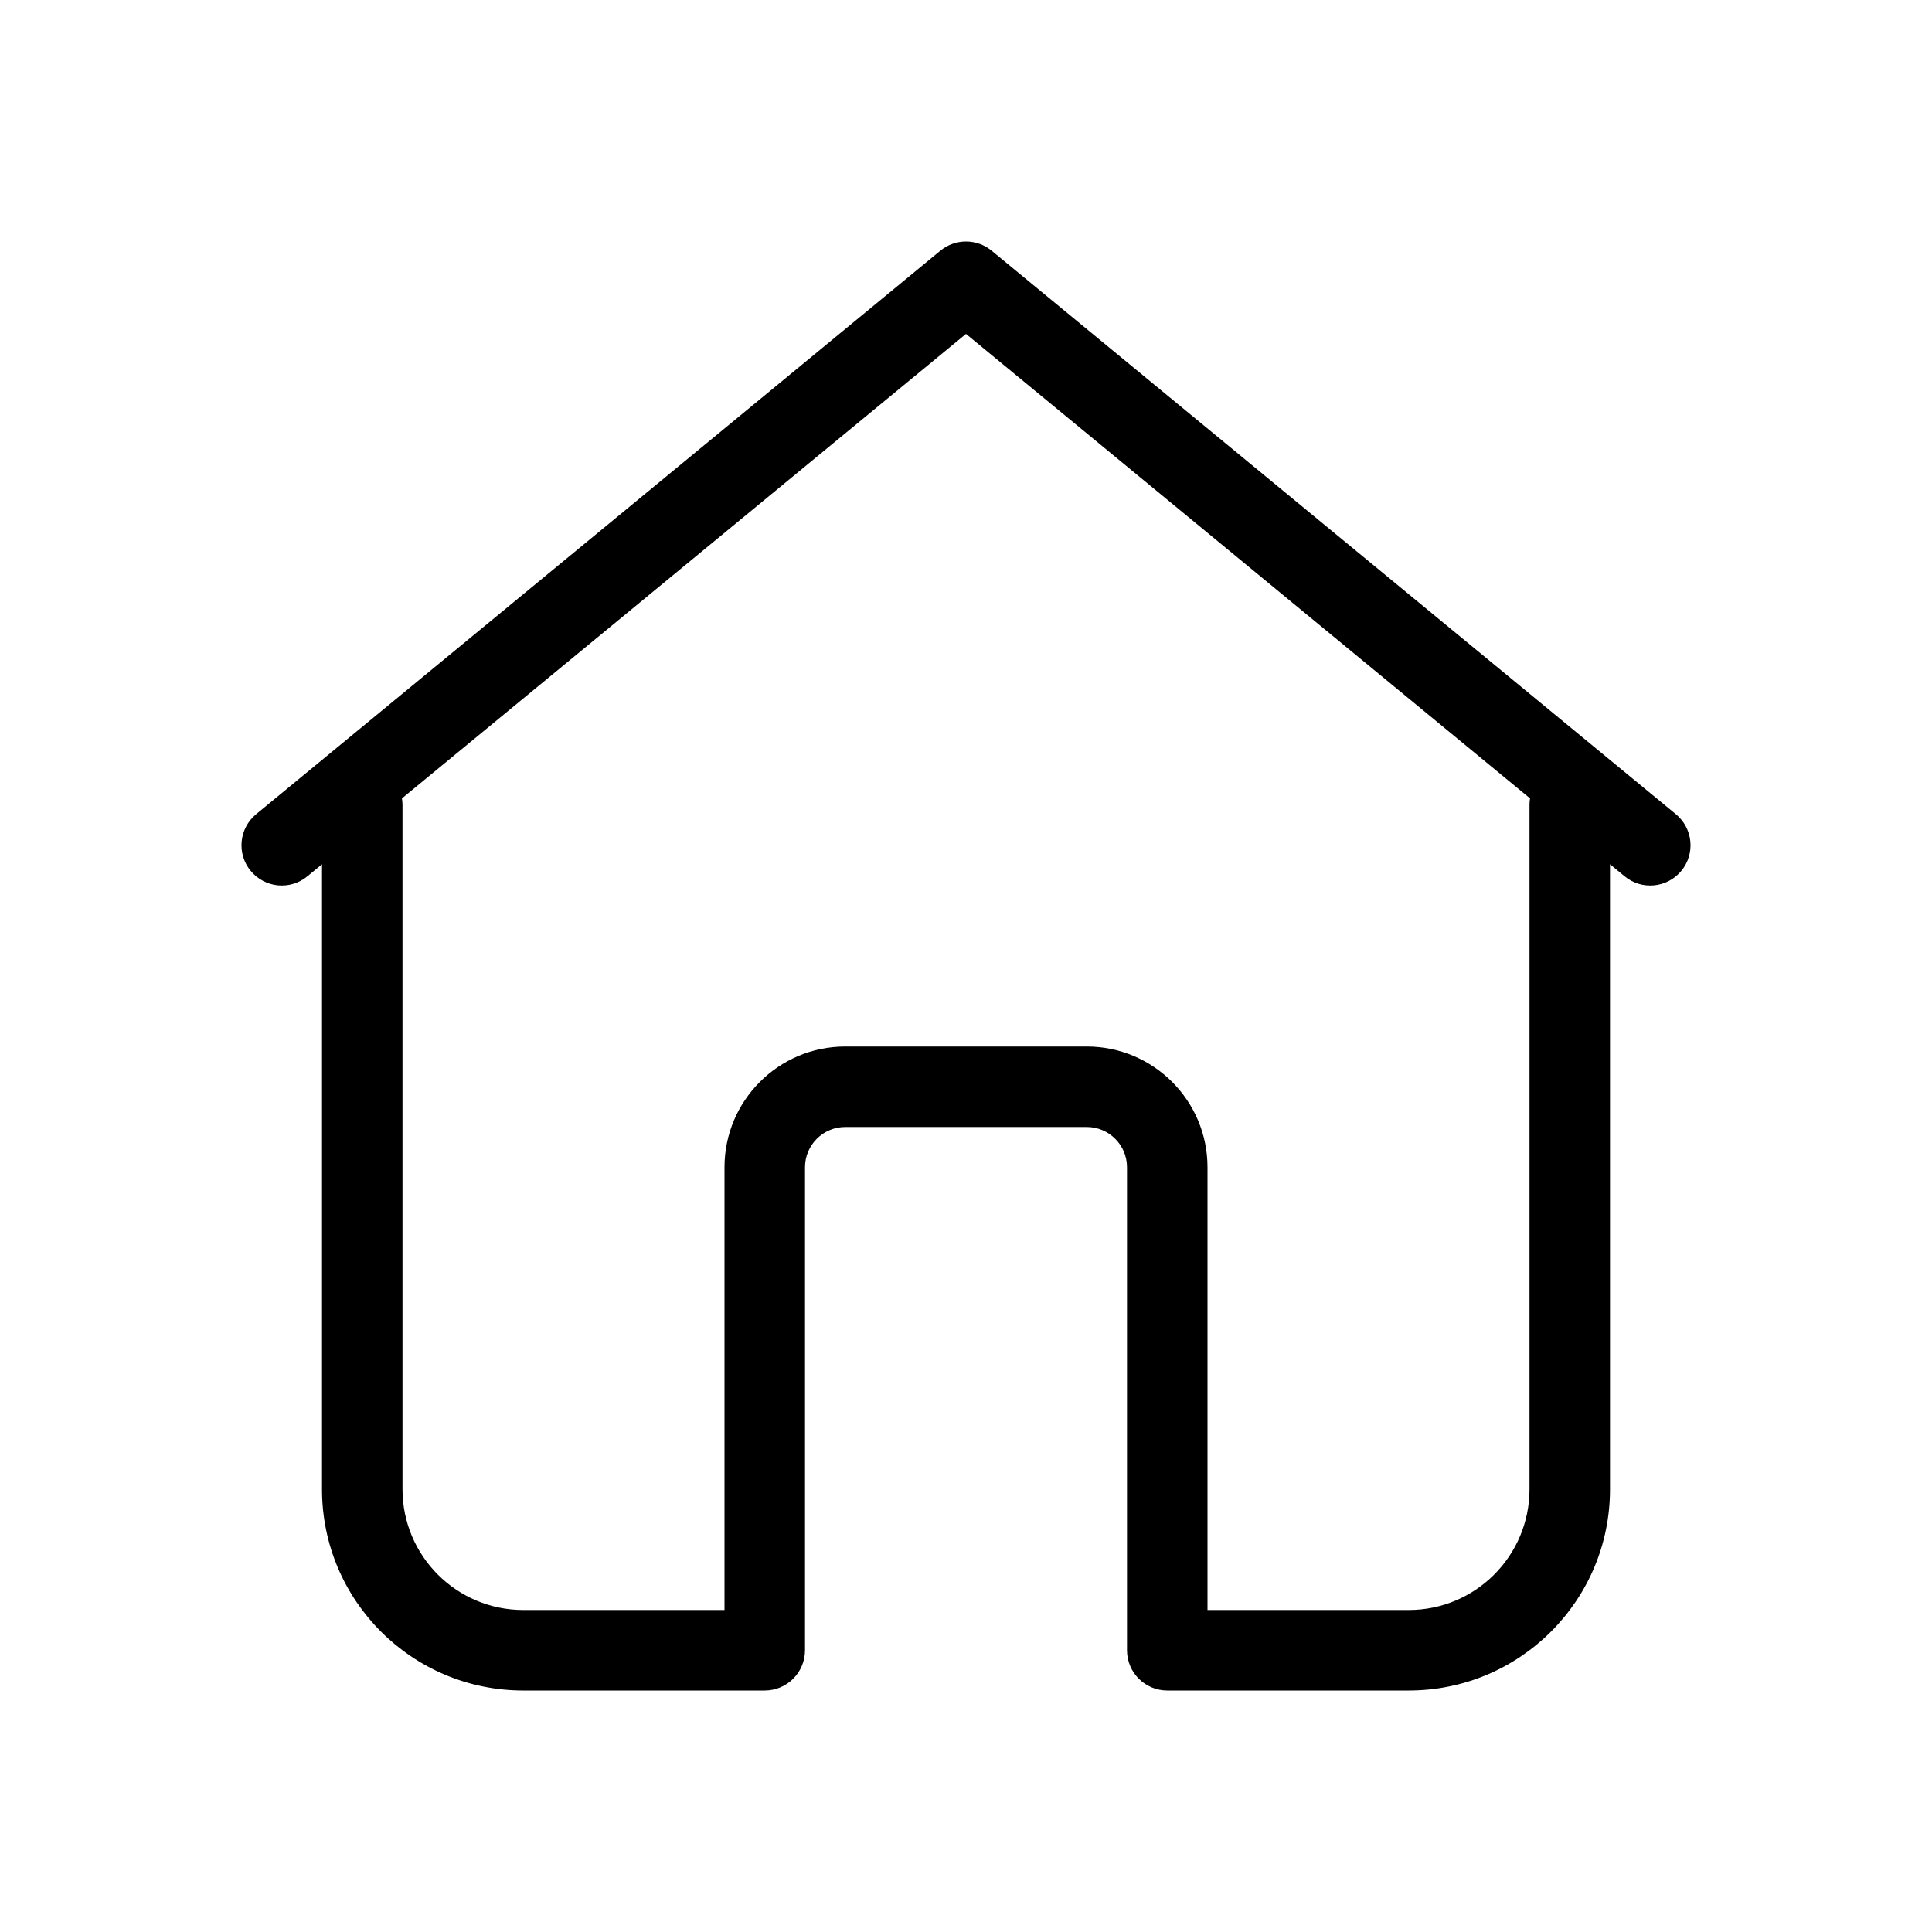
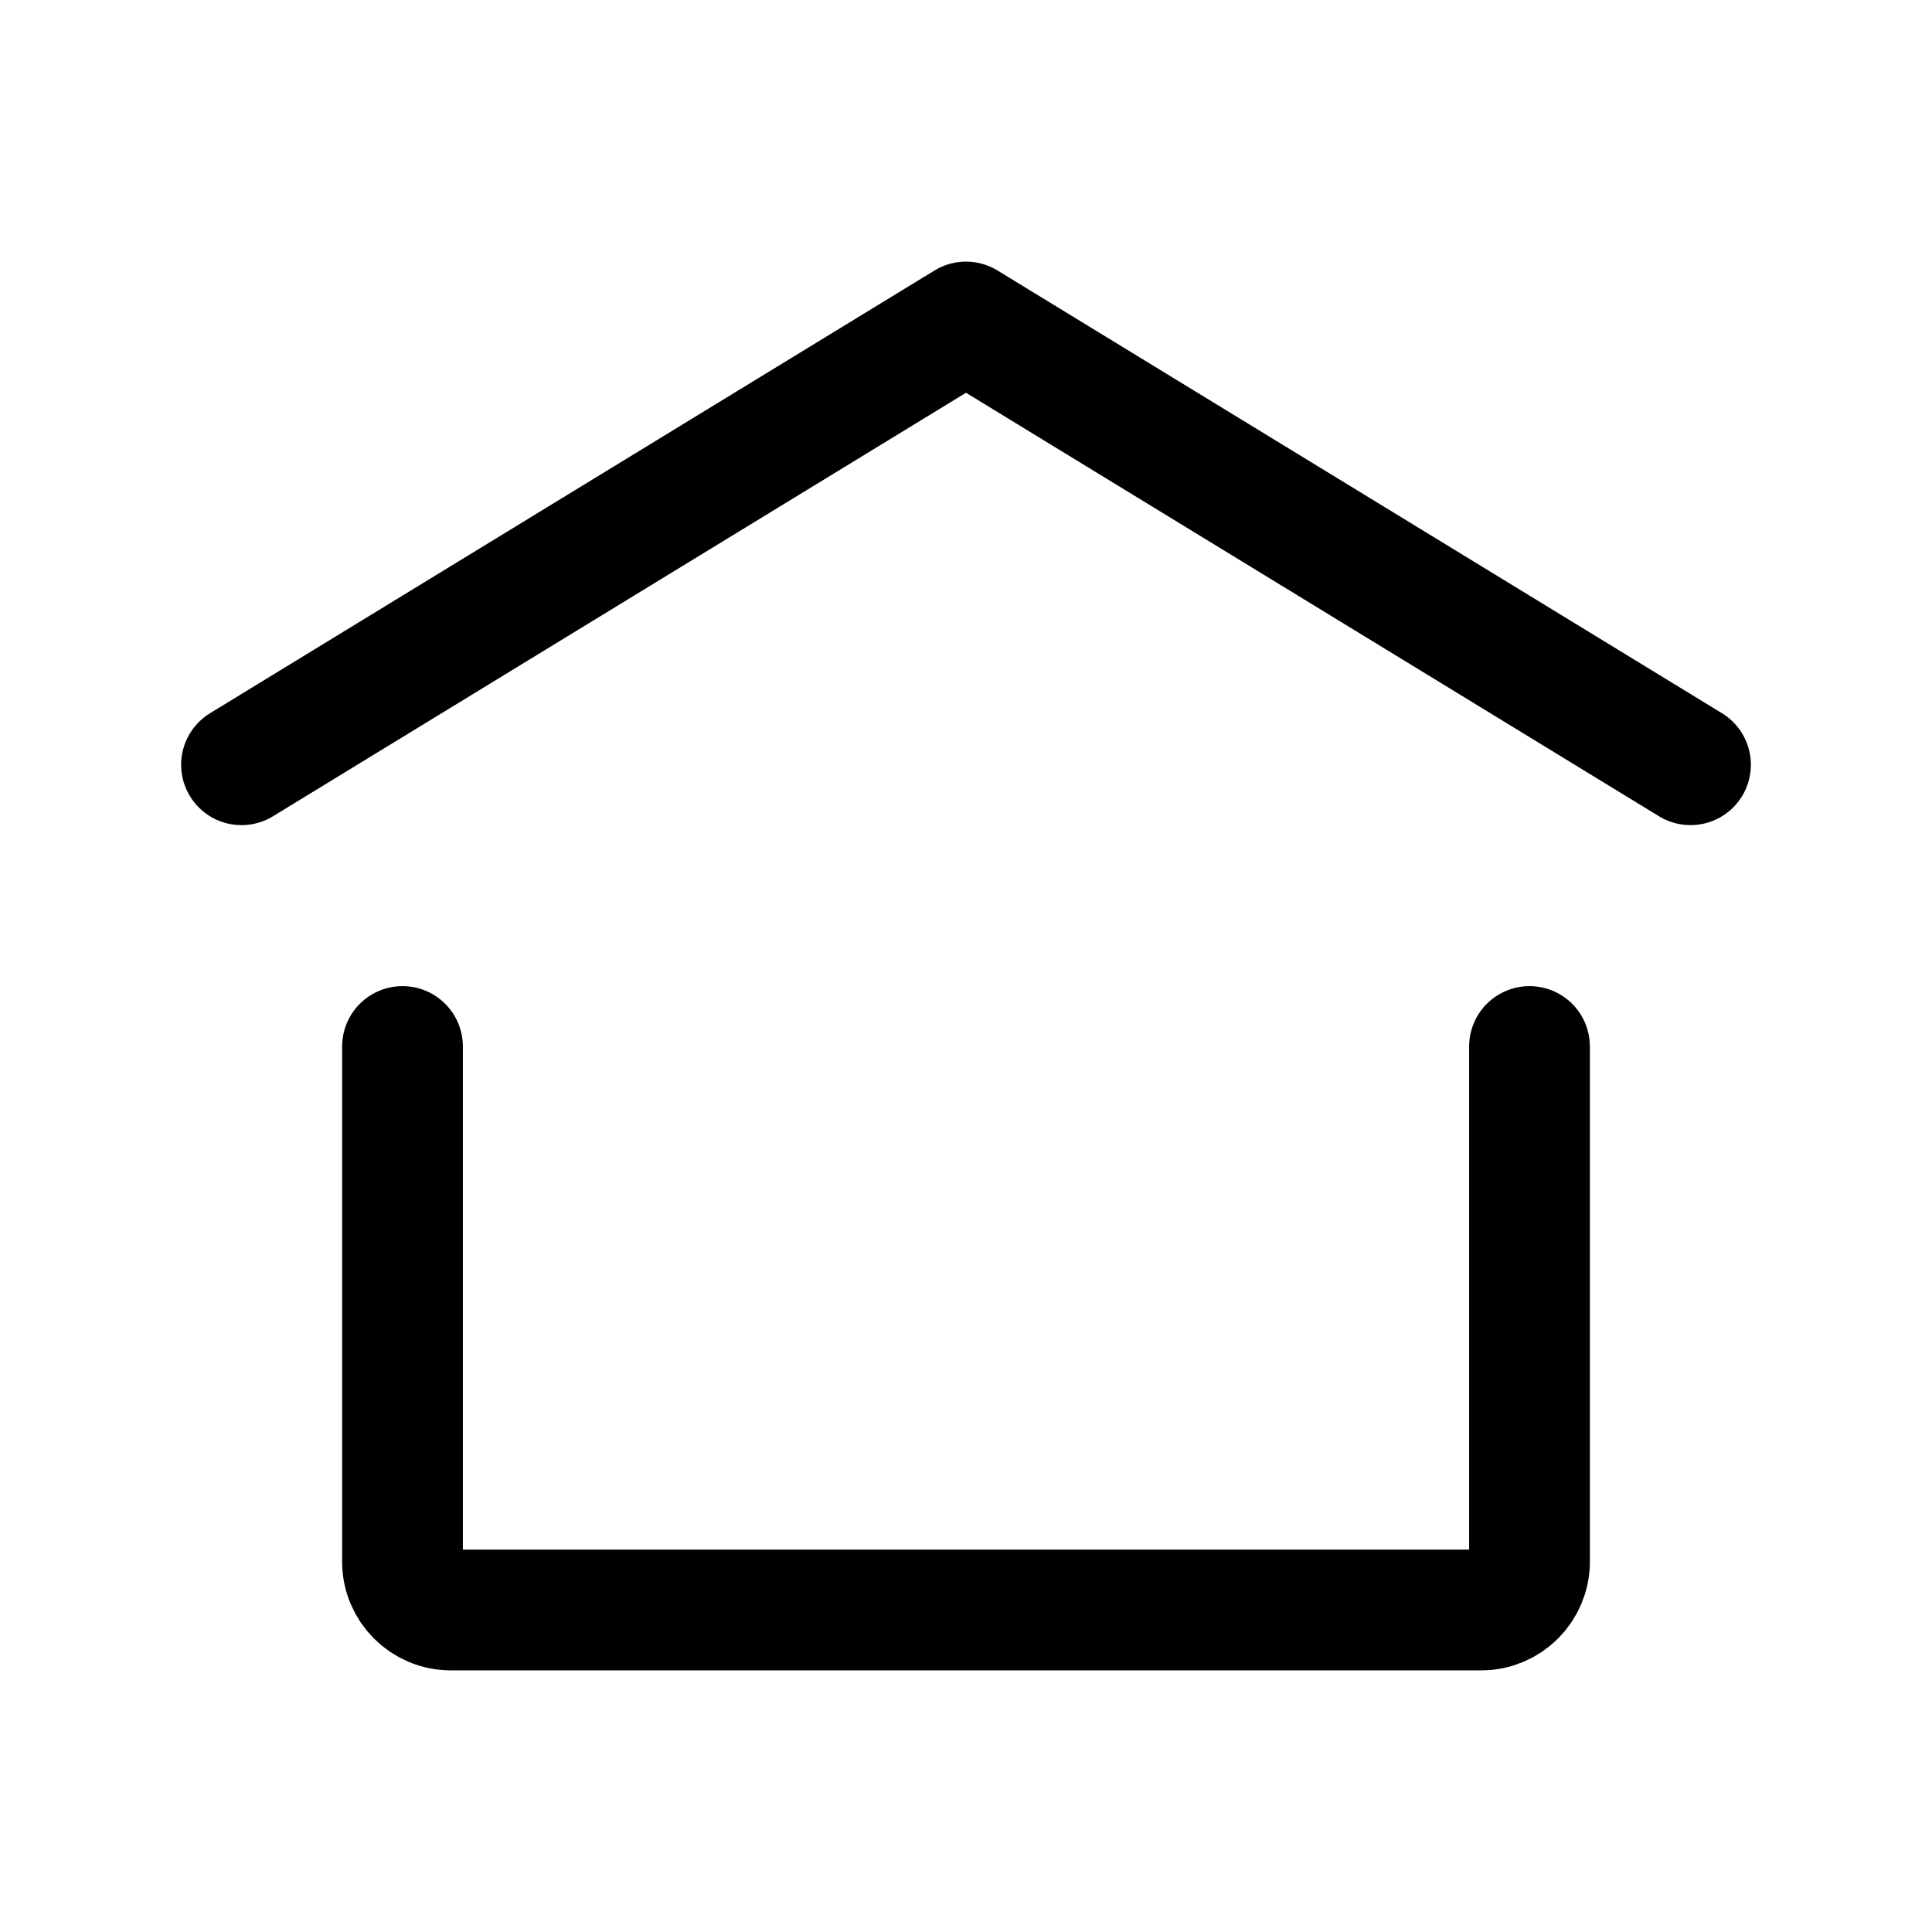
- <svg xmlns="http://www.w3.org/2000/svg" height="24" viewBox="0 0 24 24" width="24">
-   <path d="m20 10.736v7.764c0 1.381-1.119 2.5-2.5 2.5h-3c-.276 0-.5-.224-.5-.5v-6c0-.276-.224-.5-.5-.5h-3c-.276 0-.5.224-.5.5v6c0 .276-.224.5-.5.5h-3c-1.381 0-2.5-1.119-2.5-2.5v-7.764l-.182.15c-.213.176-.528.145-.704-.068-.176-.213-.145-.528.068-.704l8.5-7c.185-.152.451-.152.636 0l8.5 7c.213.176.244.491.068.704-.176.213-.491.244-.704.068zm-.993-.818-7.007-5.77-7.007 5.77c.004.027.007.054.007.082v8.5c0 .828.672 1.5 1.5 1.5h2.5v-5.5c0-.828.672-1.5 1.5-1.5h3c.828 0 1.5.672 1.5 1.5v5.5h2.5c.828 0 1.5-.672 1.5-1.5v-8.5c0-.028.002-.055.007-.082z" />
+ <svg xmlns="http://www.w3.org/2000/svg" width="24" height="24" stroke-width="1.5" viewBox="0 0 24 24" fill="none">
+   <path d="M3 9.5L12 4L21 9.5" stroke="currentColor" stroke-linecap="round" stroke-linejoin="round" />
+   <path d="M19 13V19.4C19 19.731 18.731 20 18.4 20H5.6C5.269 20 5 19.731 5 19.4V13" stroke="currentColor" stroke-linecap="round" stroke-linejoin="round" />
</svg>
